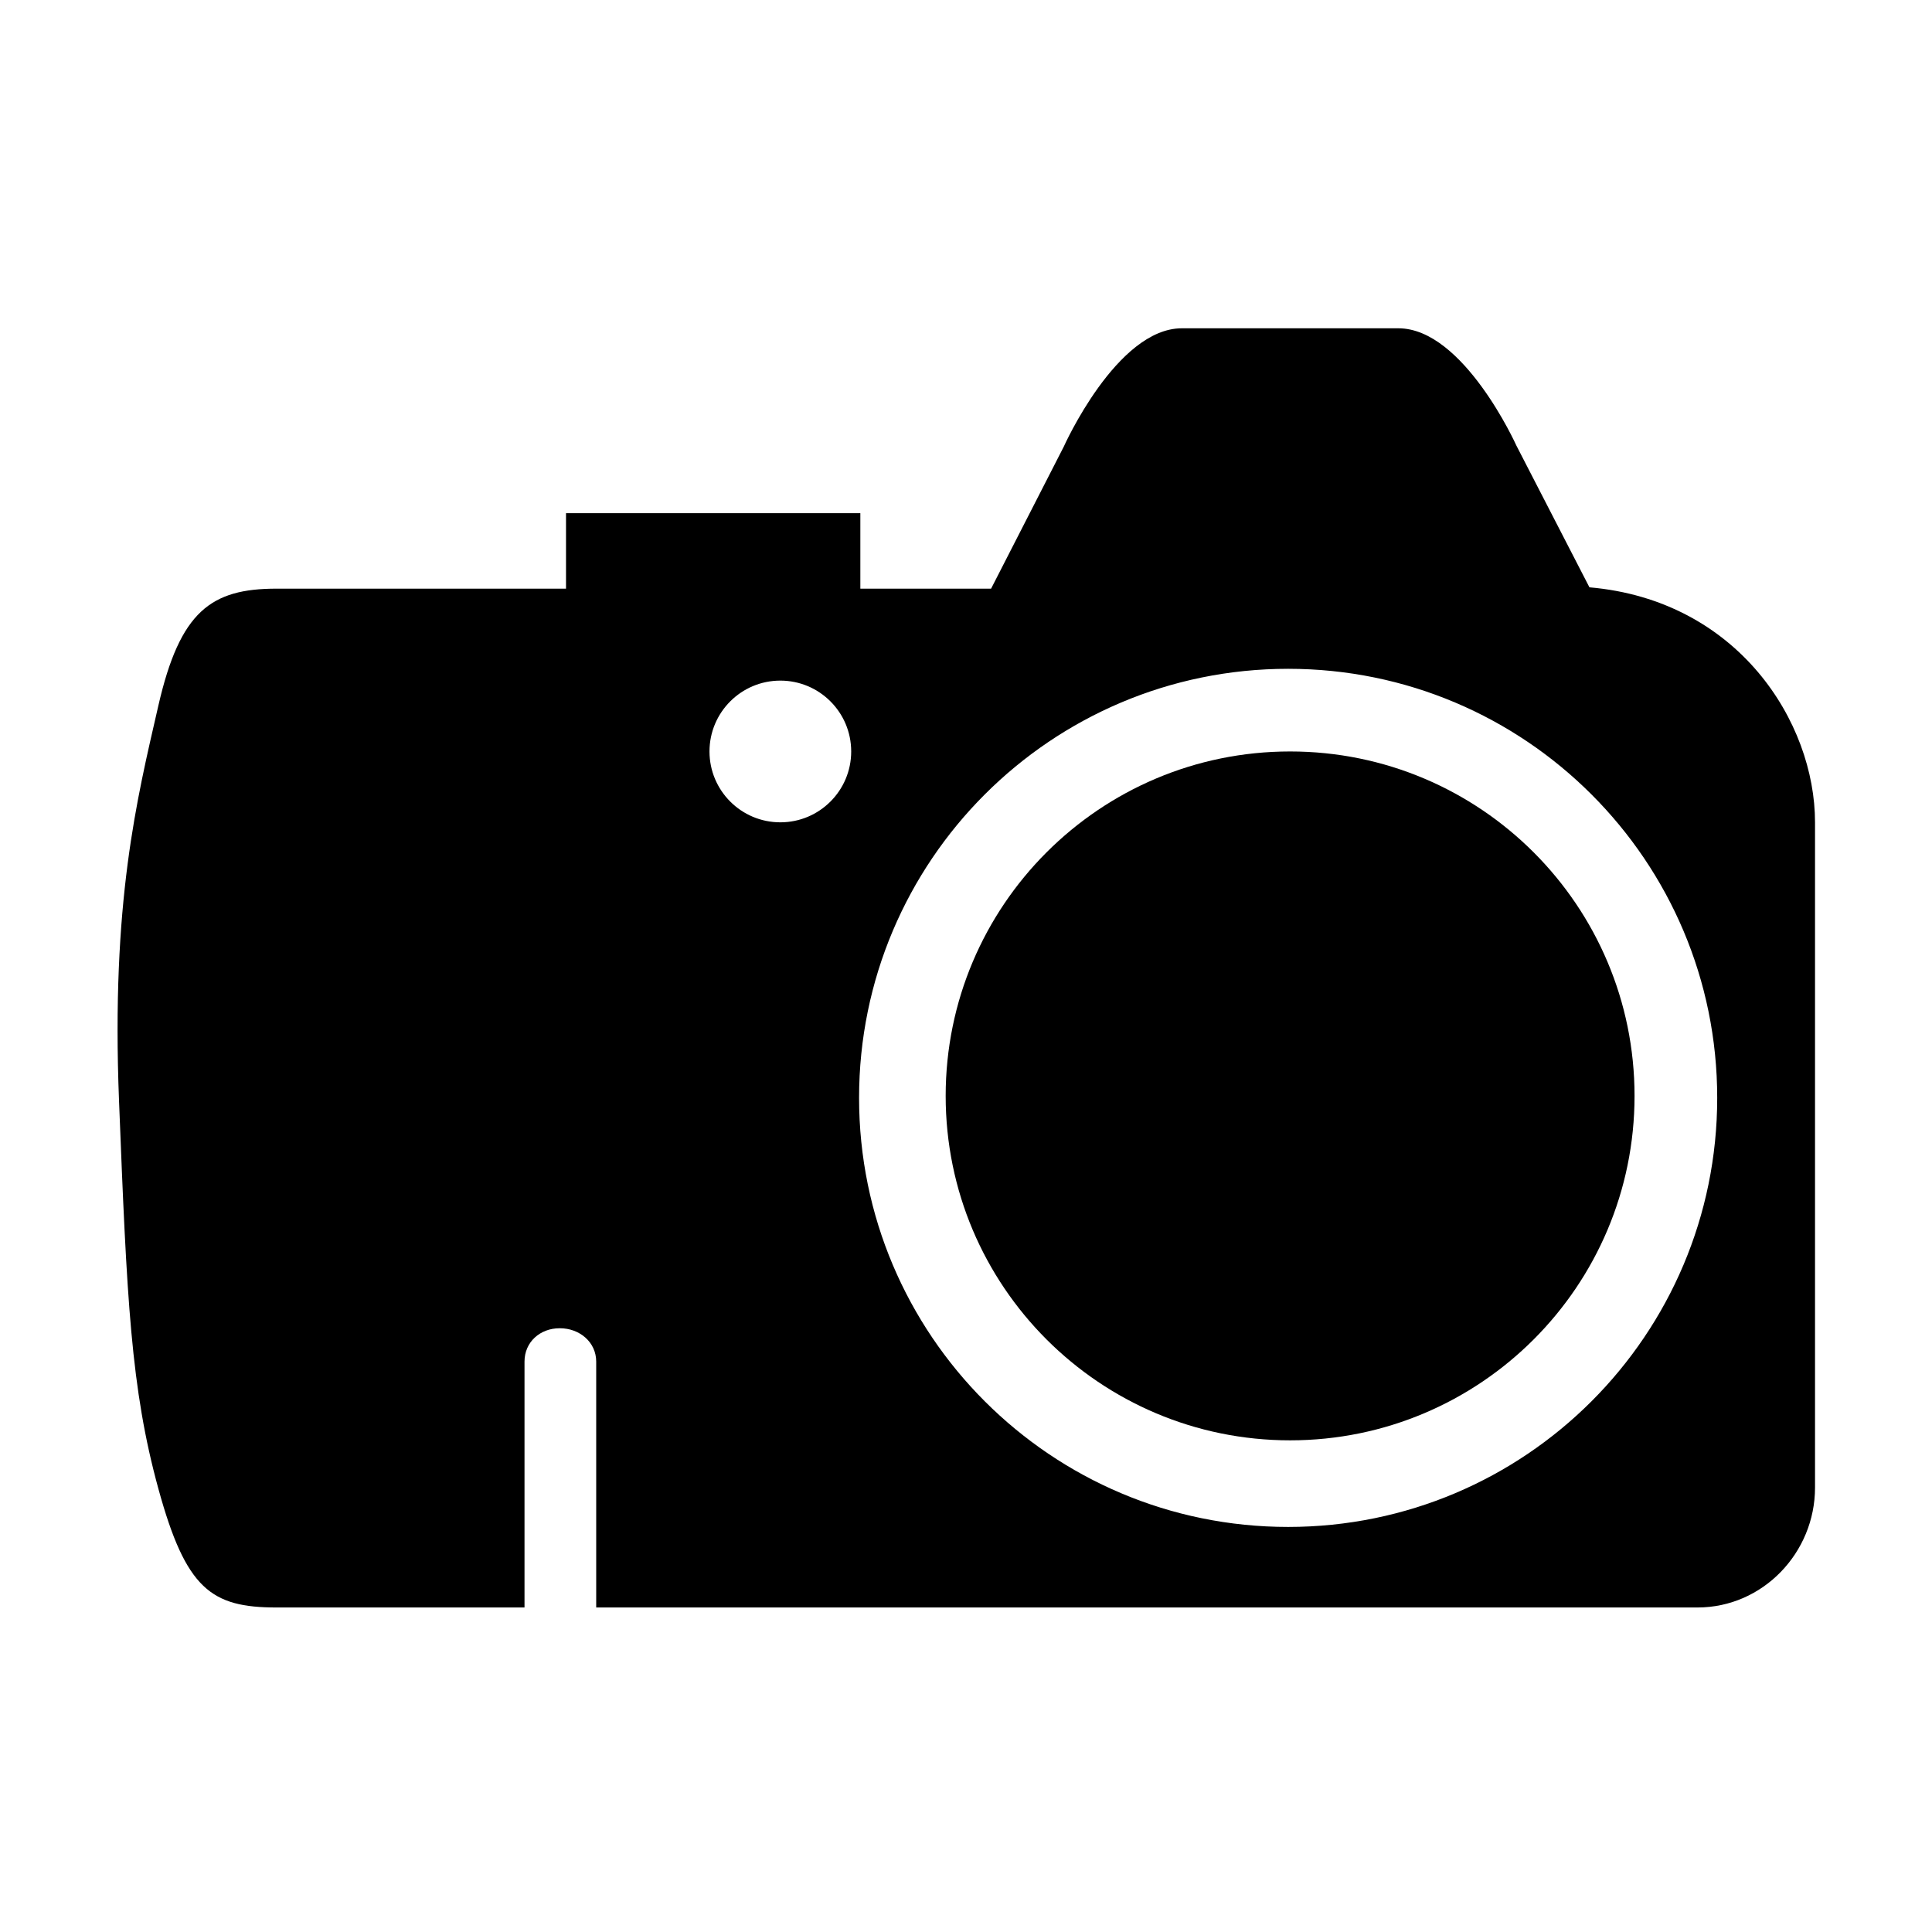
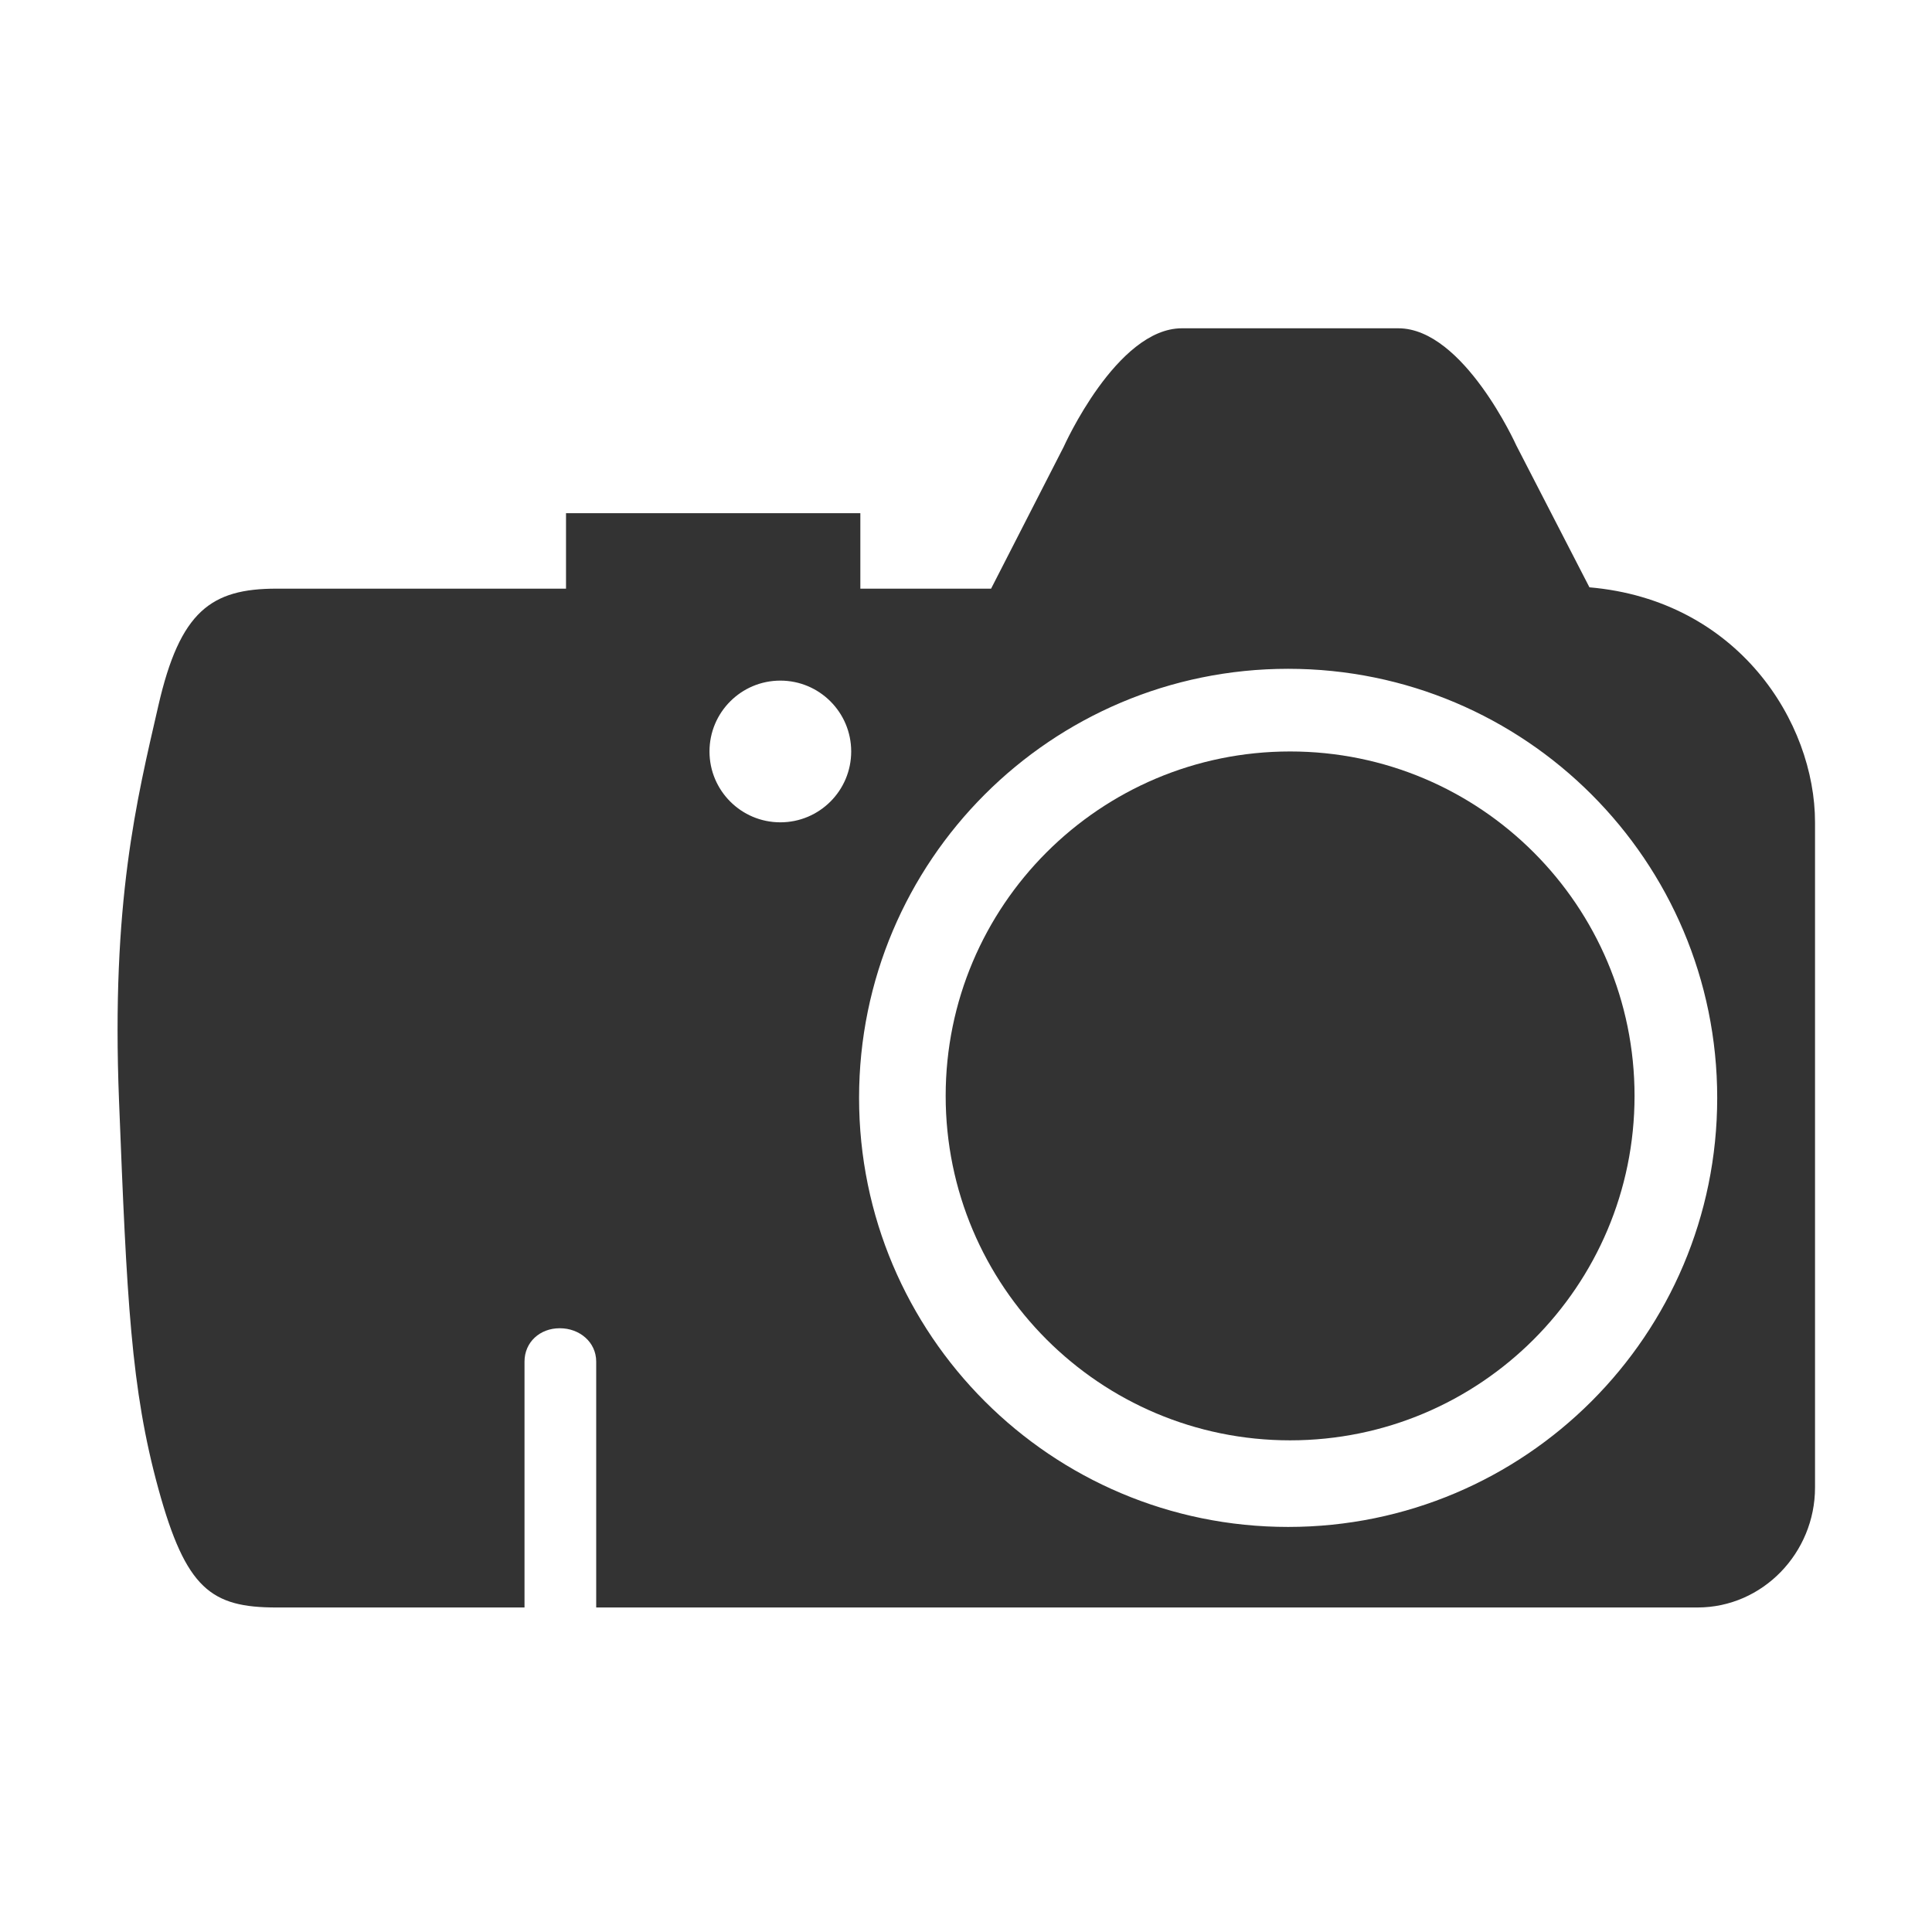
<svg xmlns="http://www.w3.org/2000/svg" version="1.1" id="Layer_1" x="0px" y="0px" width="512px" height="512px" viewBox="0 0 512 512" enable-background="new 0 0 512 512" xml:space="preserve">
-   <circle cx="341.892" cy="290.425" r="91.279" />
-   <path d="M421.217,155.646l-19.382-37.608c0,0-13.972-31.037-31.255-31.037h-57.376c-17.283,0-31.295,31.371-31.295,31.371  L262.649,156H228v-20h-78v20H73.271c-17.284,0-25.558,5.925-31.296,30.962c-5.737,25.036-12.518,51.993-10.432,104.769  c2.086,52.775,3.129,76.215,10.432,102.816C49.277,421.147,55.987,426,73.271,426H139v-65.159c0-5.186,4.12-8.841,9.305-8.841h0.075  c5.185,0,9.62,3.655,9.62,8.841V426h291.862C467.146,426,481,411.506,481,394.223V217.924  C481,191.37,460.598,159.054,421.217,155.646z M206.799,217.924c-10.37,0-18.777-8.407-18.777-18.777  c0-10.371,8.407-18.777,18.777-18.777s18.777,8.407,18.777,18.777C225.576,209.517,217.169,217.924,206.799,217.924z   M341.37,404.654c-62.799,0-113.708-50.908-113.708-113.707c0-62.799,50.909-113.708,113.708-113.708  c62.8,0,113.708,50.909,113.708,113.708C455.078,353.746,404.17,404.654,341.37,404.654z" />
+   <defs id="defs9" />
+   <circle cx="341.892" cy="290.425" r="91.279" id="circle2" style="fill:#333333" />
+   <path d="M421.217,155.646l-19.382-37.608c0,0-13.972-31.037-31.255-31.037h-57.376c-17.283,0-31.295,31.371-31.295,31.371  L262.649,156H228v-20h-78v20H73.271c-17.284,0-25.558,5.925-31.296,30.962c-5.737,25.036-12.518,51.993-10.432,104.769  c2.086,52.775,3.129,76.215,10.432,102.816C49.277,421.147,55.987,426,73.271,426H139v-65.159c0-5.186,4.12-8.841,9.305-8.841h0.075  c5.185,0,9.62,3.655,9.62,8.841V426h291.862C467.146,426,481,411.506,481,394.223V217.924  C481,191.37,460.598,159.054,421.217,155.646z M206.799,217.924c-10.37,0-18.777-8.407-18.777-18.777  c0-10.371,8.407-18.777,18.777-18.777s18.777,8.407,18.777,18.777C225.576,209.517,217.169,217.924,206.799,217.924z   M341.37,404.654c-62.799,0-113.708-50.908-113.708-113.707c0-62.799,50.909-113.708,113.708-113.708  c62.8,0,113.708,50.909,113.708,113.708C455.078,353.746,404.17,404.654,341.37,404.654z" id="path4" style="fill:#333333" />
</svg>
